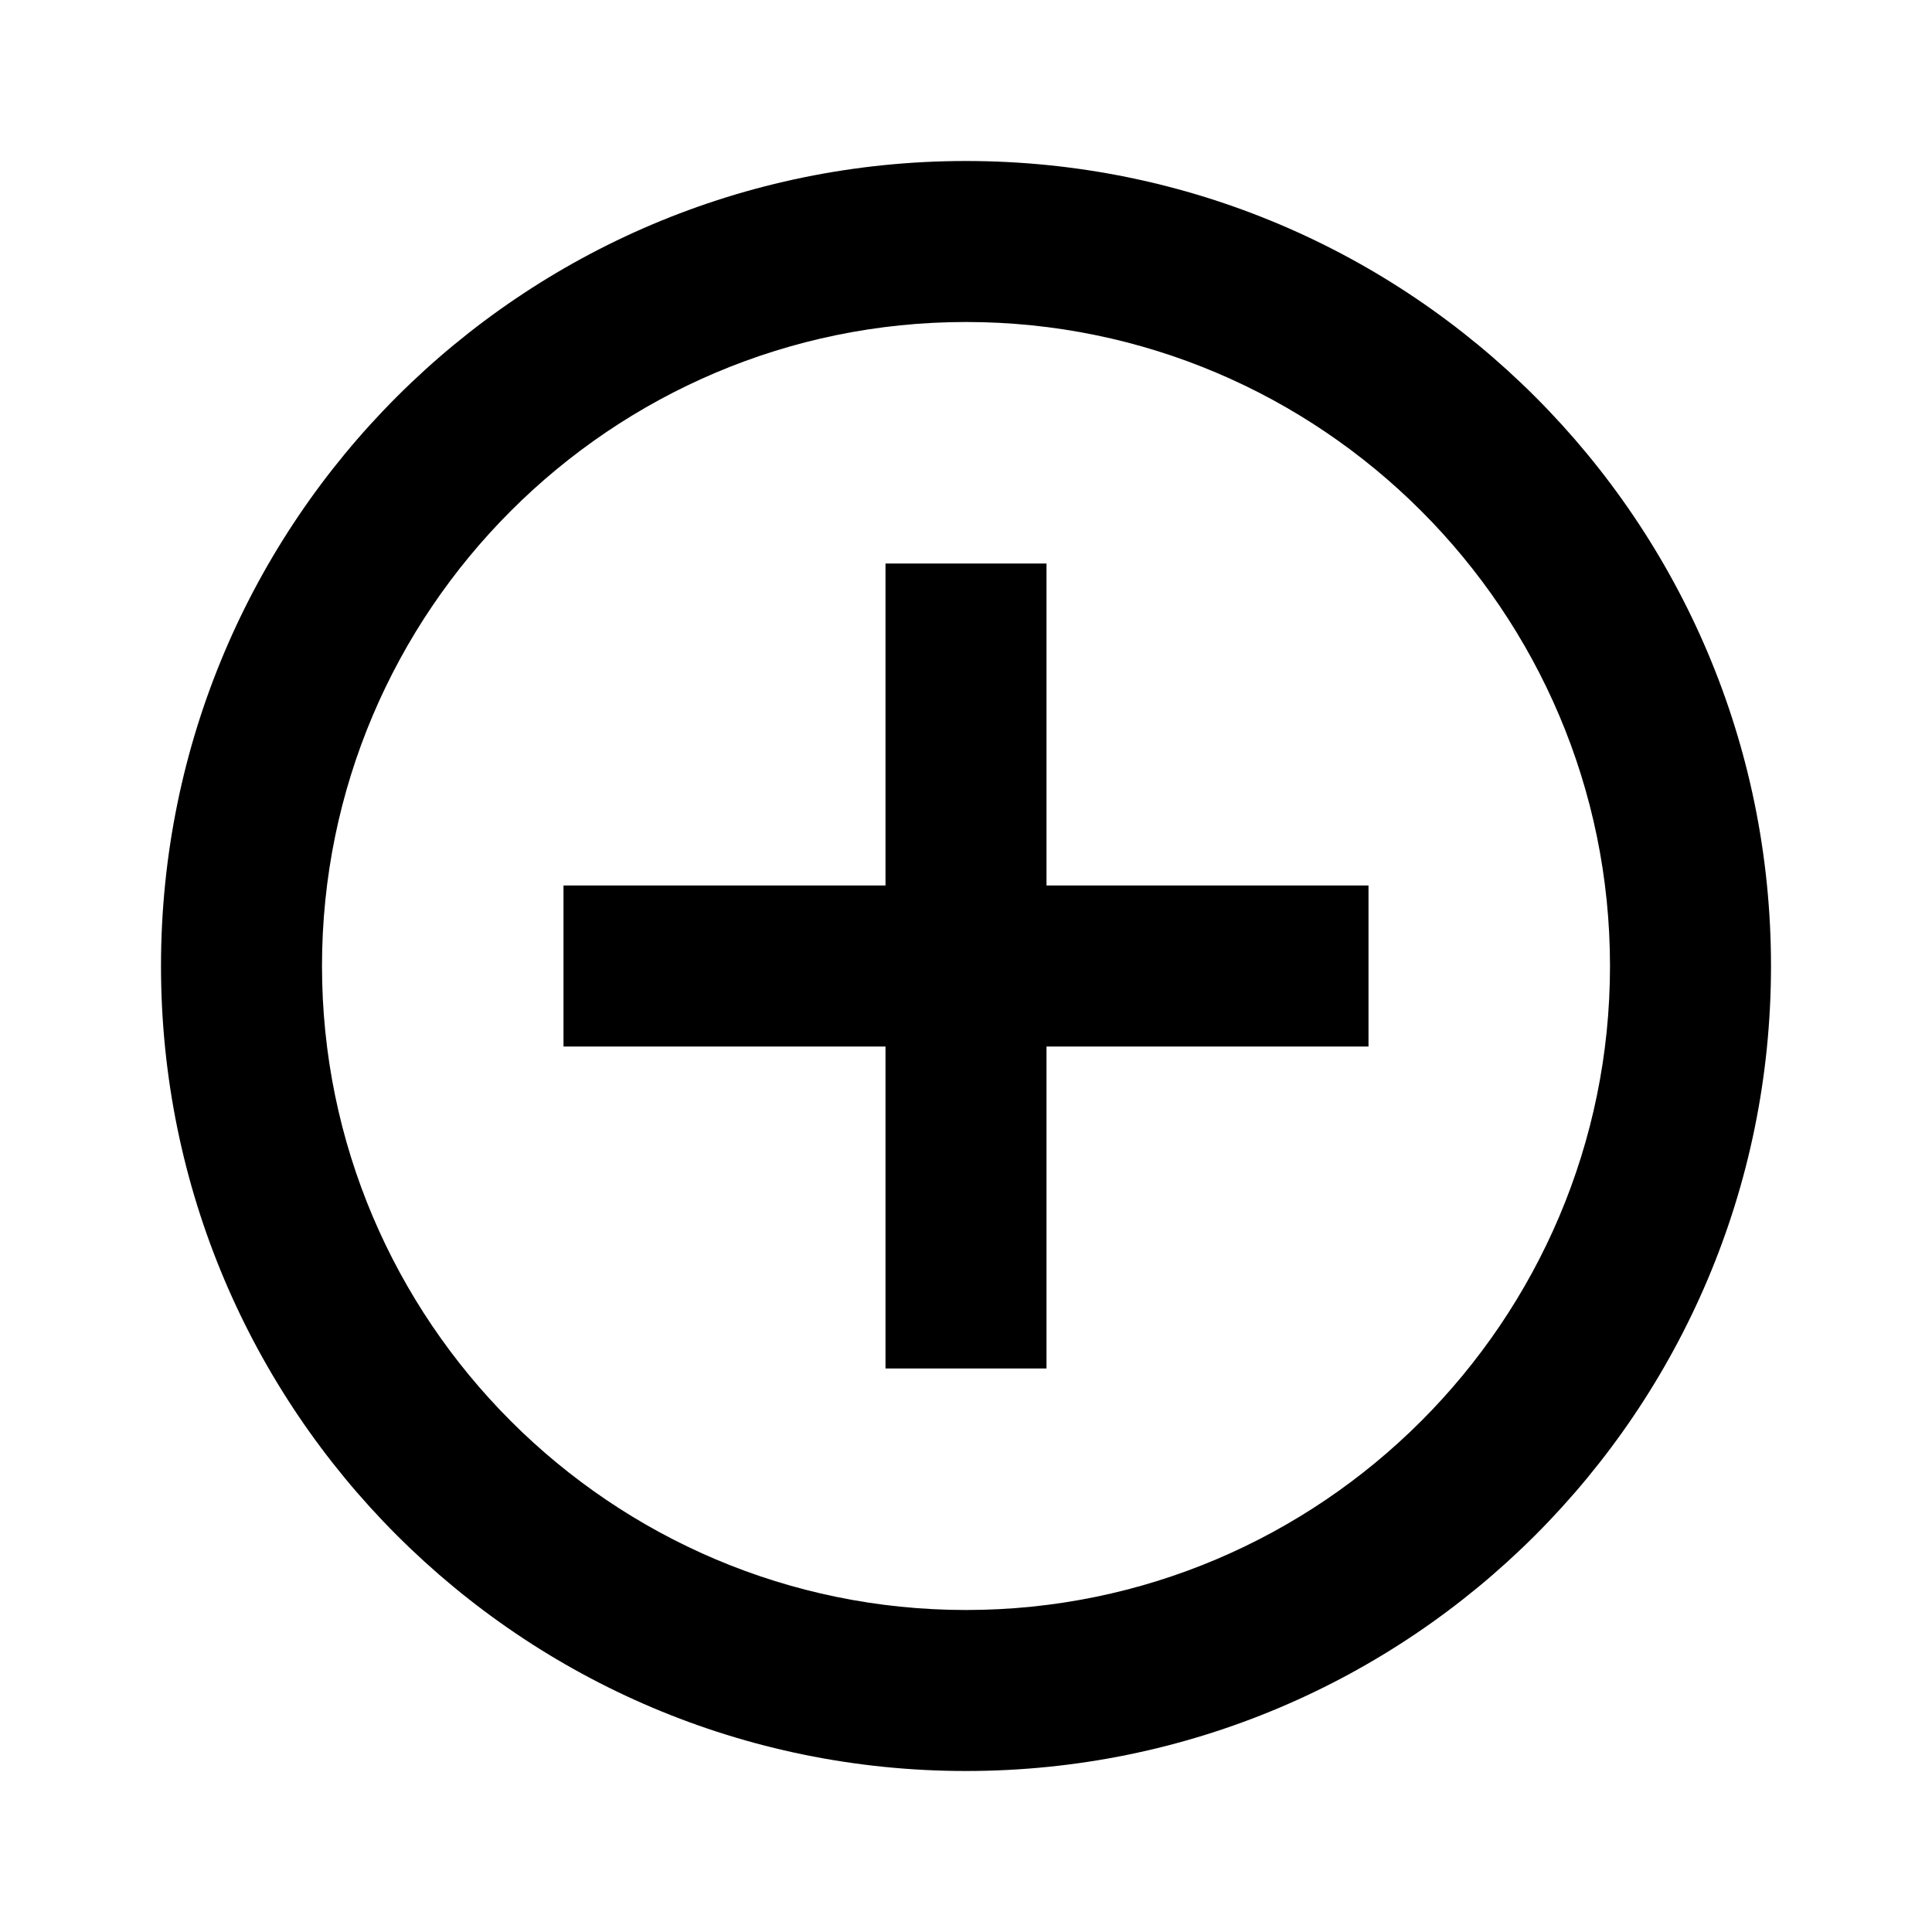
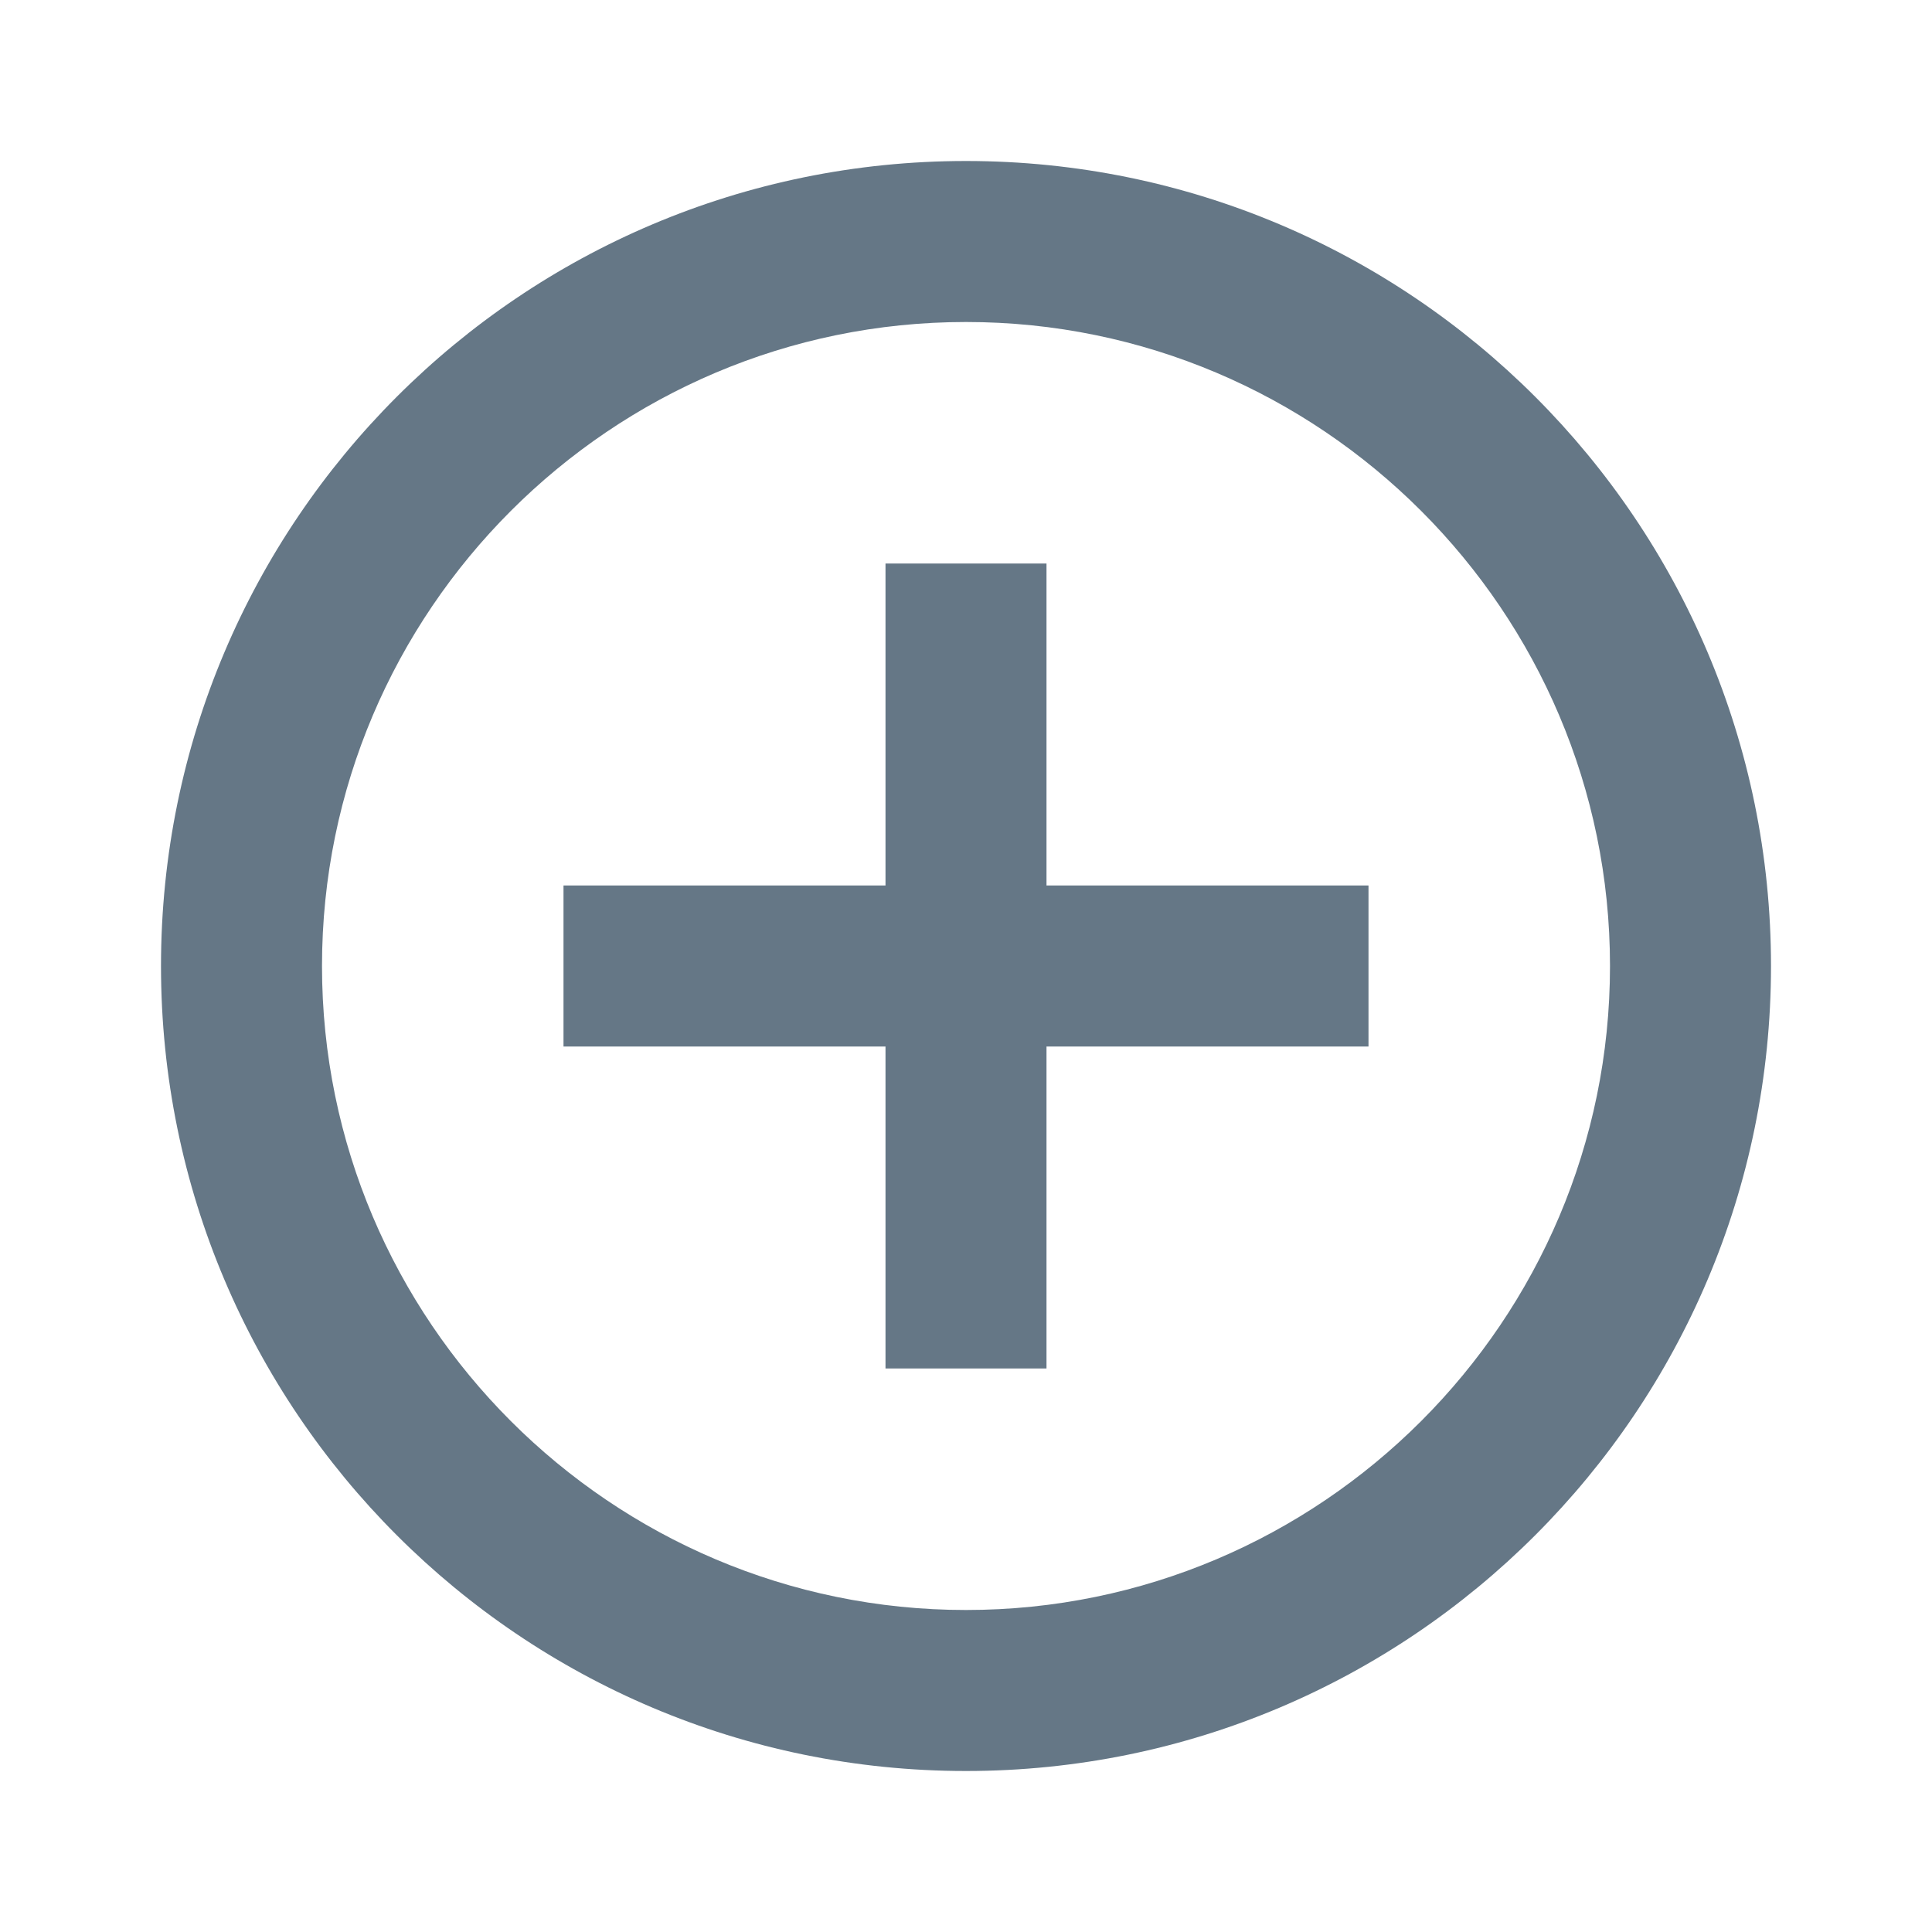
- <svg xmlns="http://www.w3.org/2000/svg" version="1.1" width="24" height="24" viewBox="0 0 24 24">
+ <svg xmlns="http://www.w3.org/2000/svg" version="1.1" width="24" height="24" viewBox="0 0 24 24" fill="#657786">
  <path d="M12,20C7.59,20 4,16.41 4,12C4,7.59 7.59,4 12,4C16.41,4 20,7.59 20,12C20,16.41 16.41,20 12,20M12,2A10,10 0 0,0 2,12A10,10 0 0,0 12,22A10,10 0 0,0 22,12A10,10 0 0,0 12,2M13,7H11V11H7V13H11V17H13V13H17V11H13V7Z" />
</svg>
